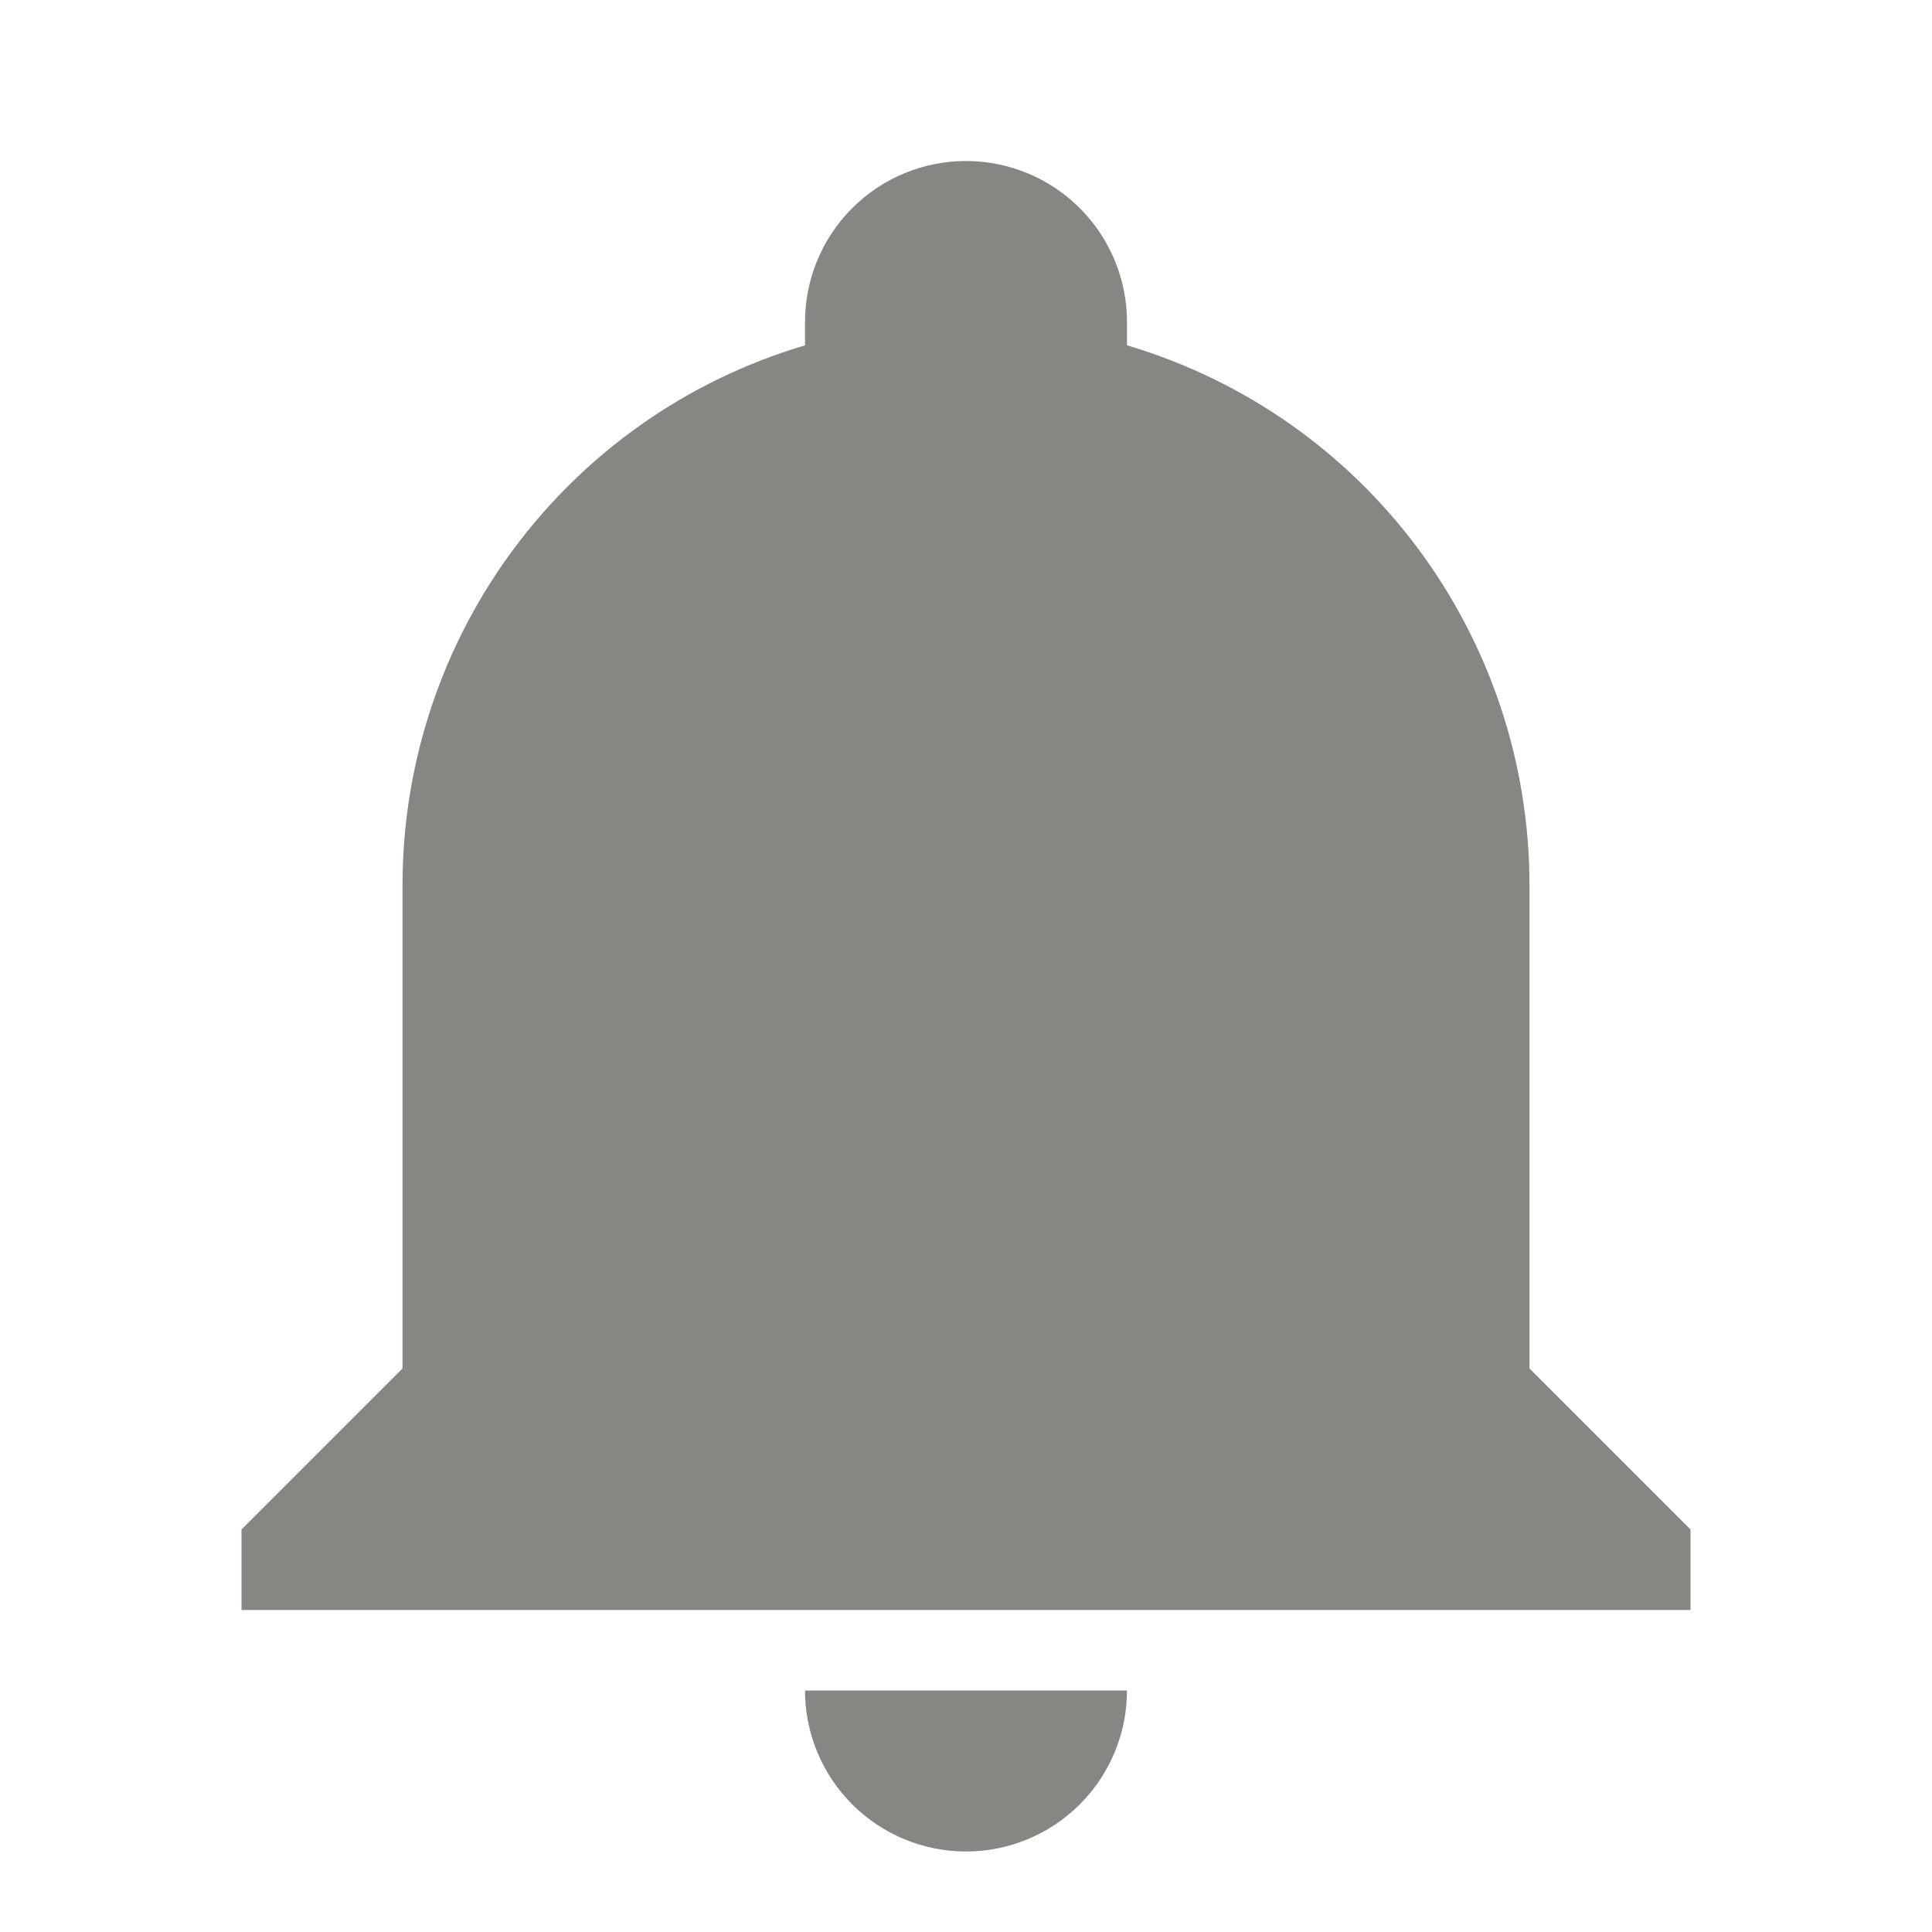
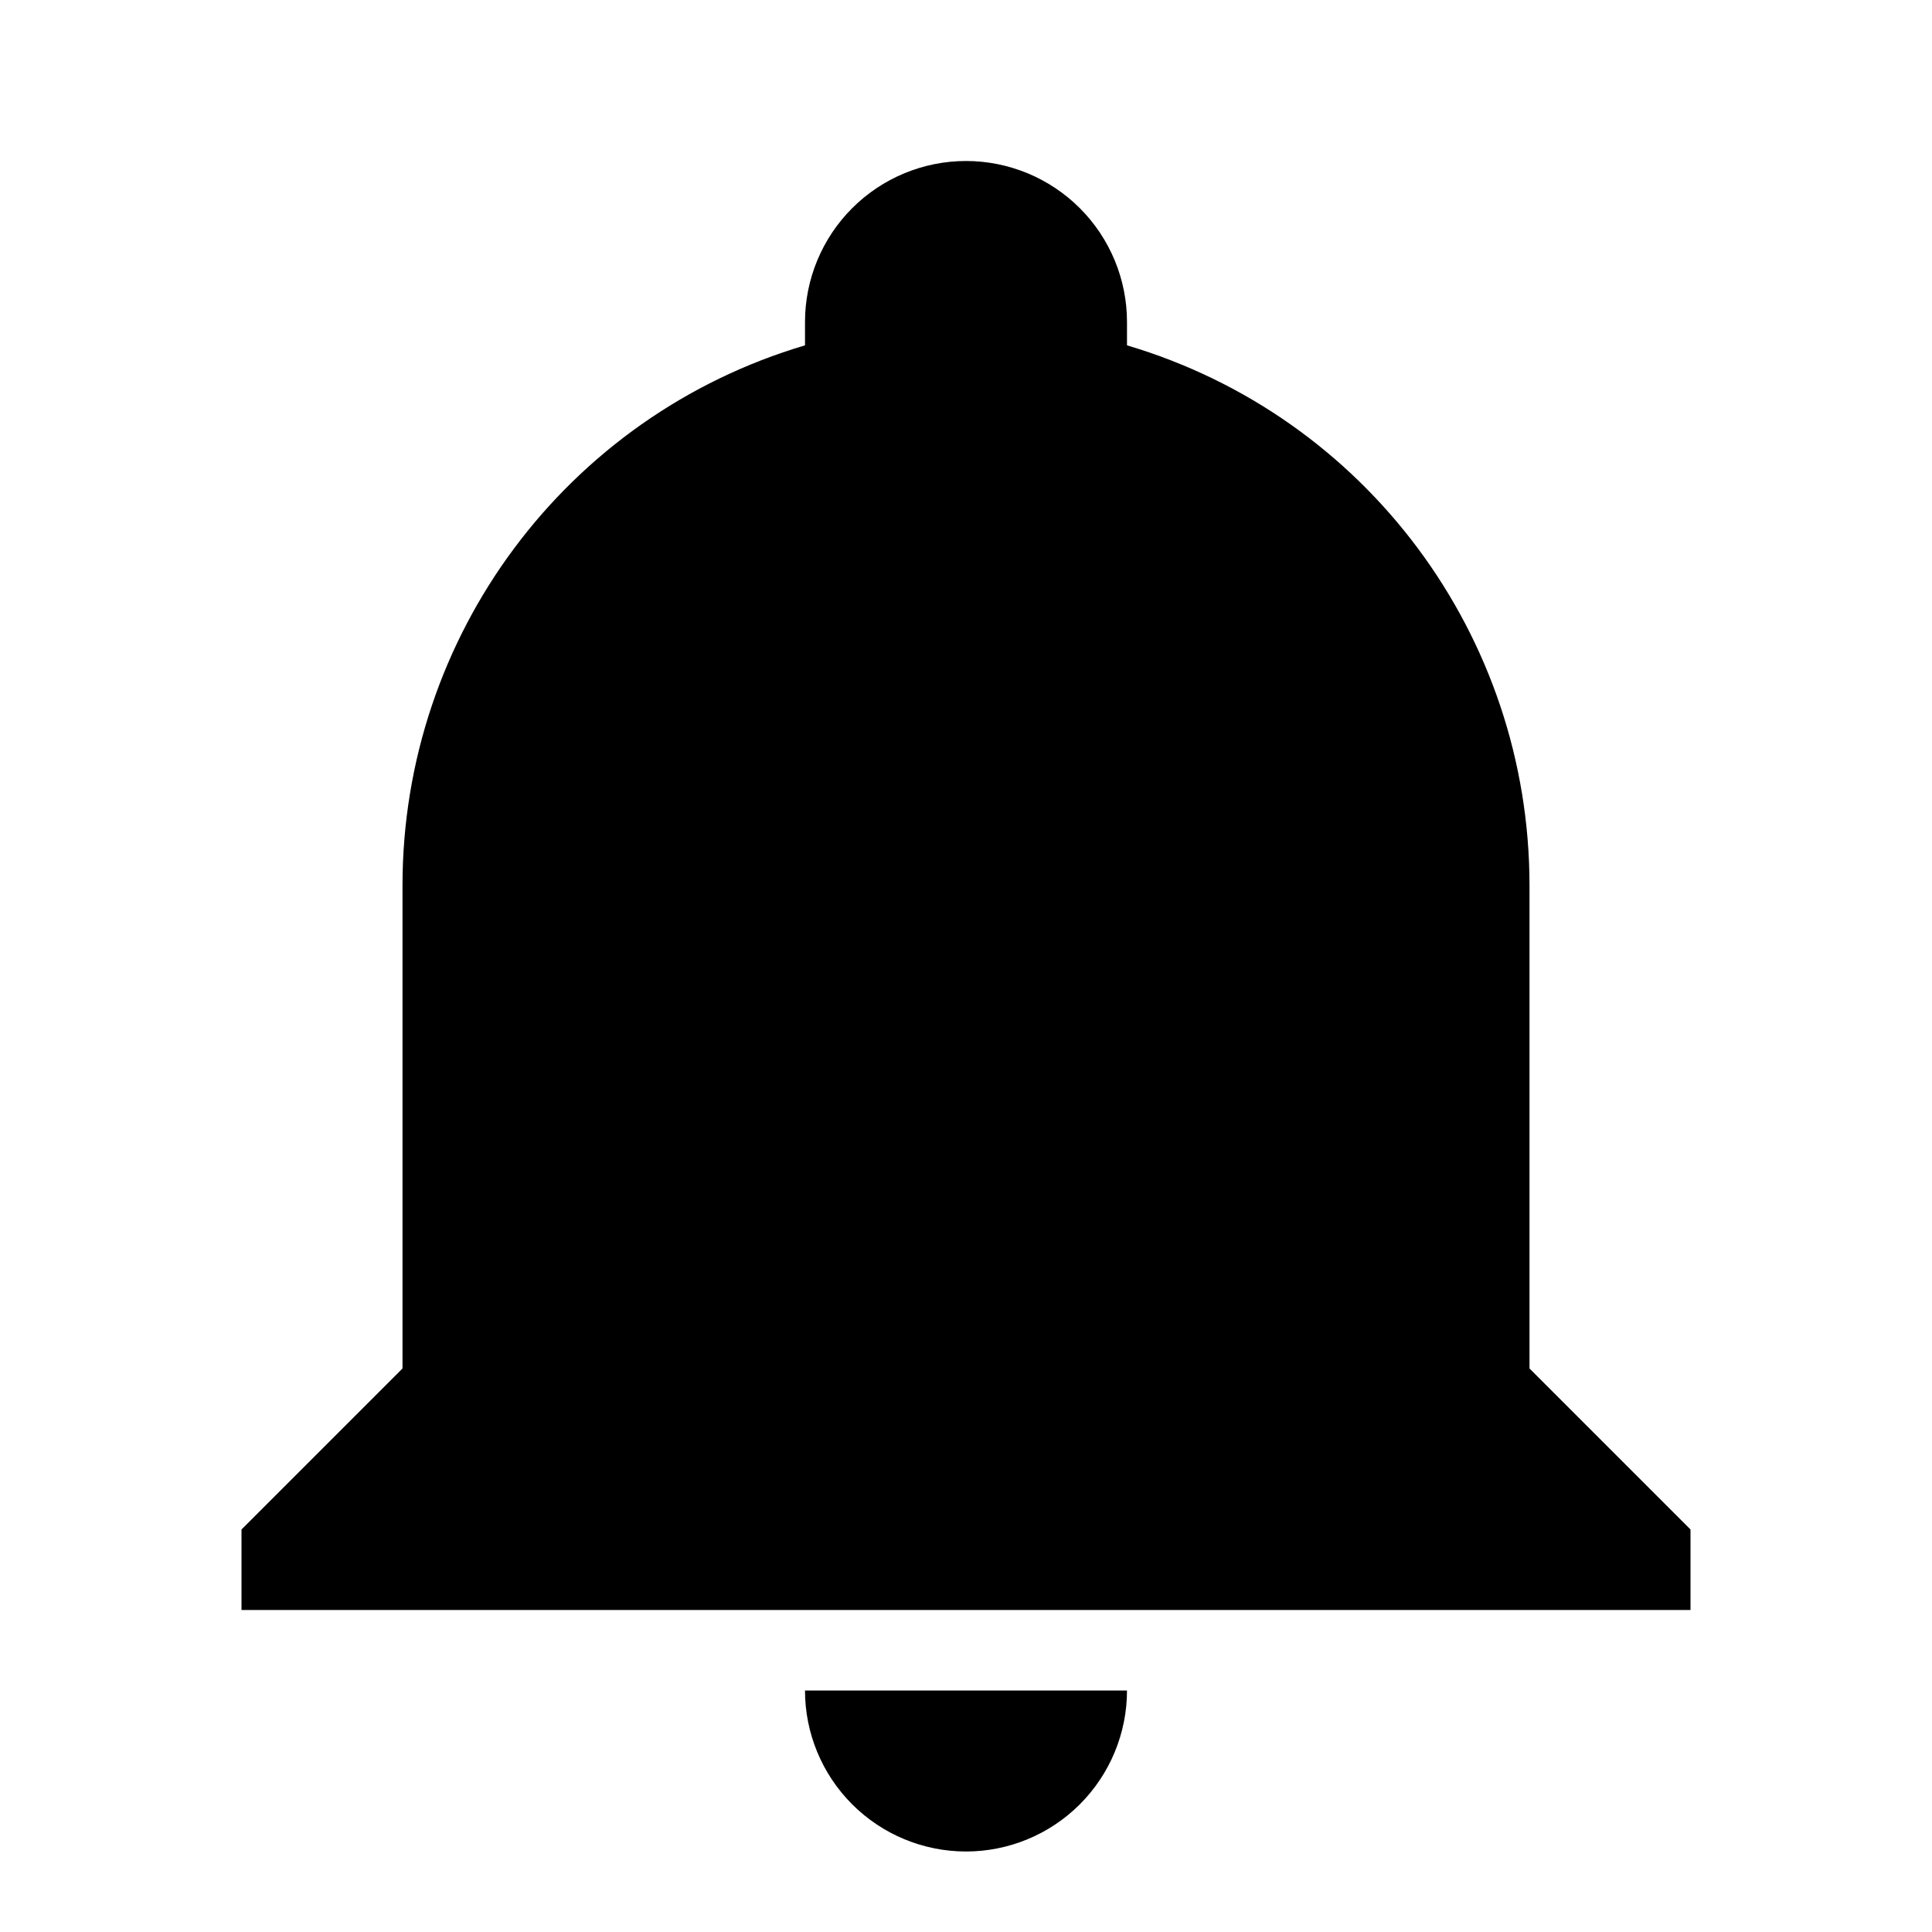
- <svg xmlns="http://www.w3.org/2000/svg" width="24" height="24" viewBox="0 0 24 24" fill="none">
-   <path d="M21 19V20H3V19L5 17V11C5 7.9 7.03 5.17 10 4.29C10 4.19 10 4.1 10 4C10 3.47 10.211 2.961 10.586 2.586C10.961 2.211 11.47 2 12 2C12.53 2 13.039 2.211 13.414 2.586C13.789 2.961 14 3.47 14 4C14 4.1 14 4.19 14 4.29C16.97 5.17 19 7.9 19 11V17L21 19ZM14 21C14 21.53 13.789 22.039 13.414 22.414C13.039 22.789 12.53 23 12 23C11.47 23 10.961 22.789 10.586 22.414C10.211 22.039 10 21.53 10 21" fill="#858882" />
+ <svg xmlns="http://www.w3.org/2000/svg" width="24" height="24" viewBox="0 0 24 24" fill="currentColor">
+   <path d="M21 19V20H3V19L5 17V11C5 7.9 7.03 5.17 10 4.29C10 4.19 10 4.1 10 4C10 3.47 10.211 2.961 10.586 2.586C10.961 2.211 11.47 2 12 2C12.53 2 13.039 2.211 13.414 2.586C13.789 2.961 14 3.47 14 4C14 4.1 14 4.19 14 4.29C16.97 5.17 19 7.9 19 11V17L21 19ZM14 21C14 21.53 13.789 22.039 13.414 22.414C13.039 22.789 12.53 23 12 23C11.47 23 10.961 22.789 10.586 22.414C10.211 22.039 10 21.53 10 21" />
</svg>
